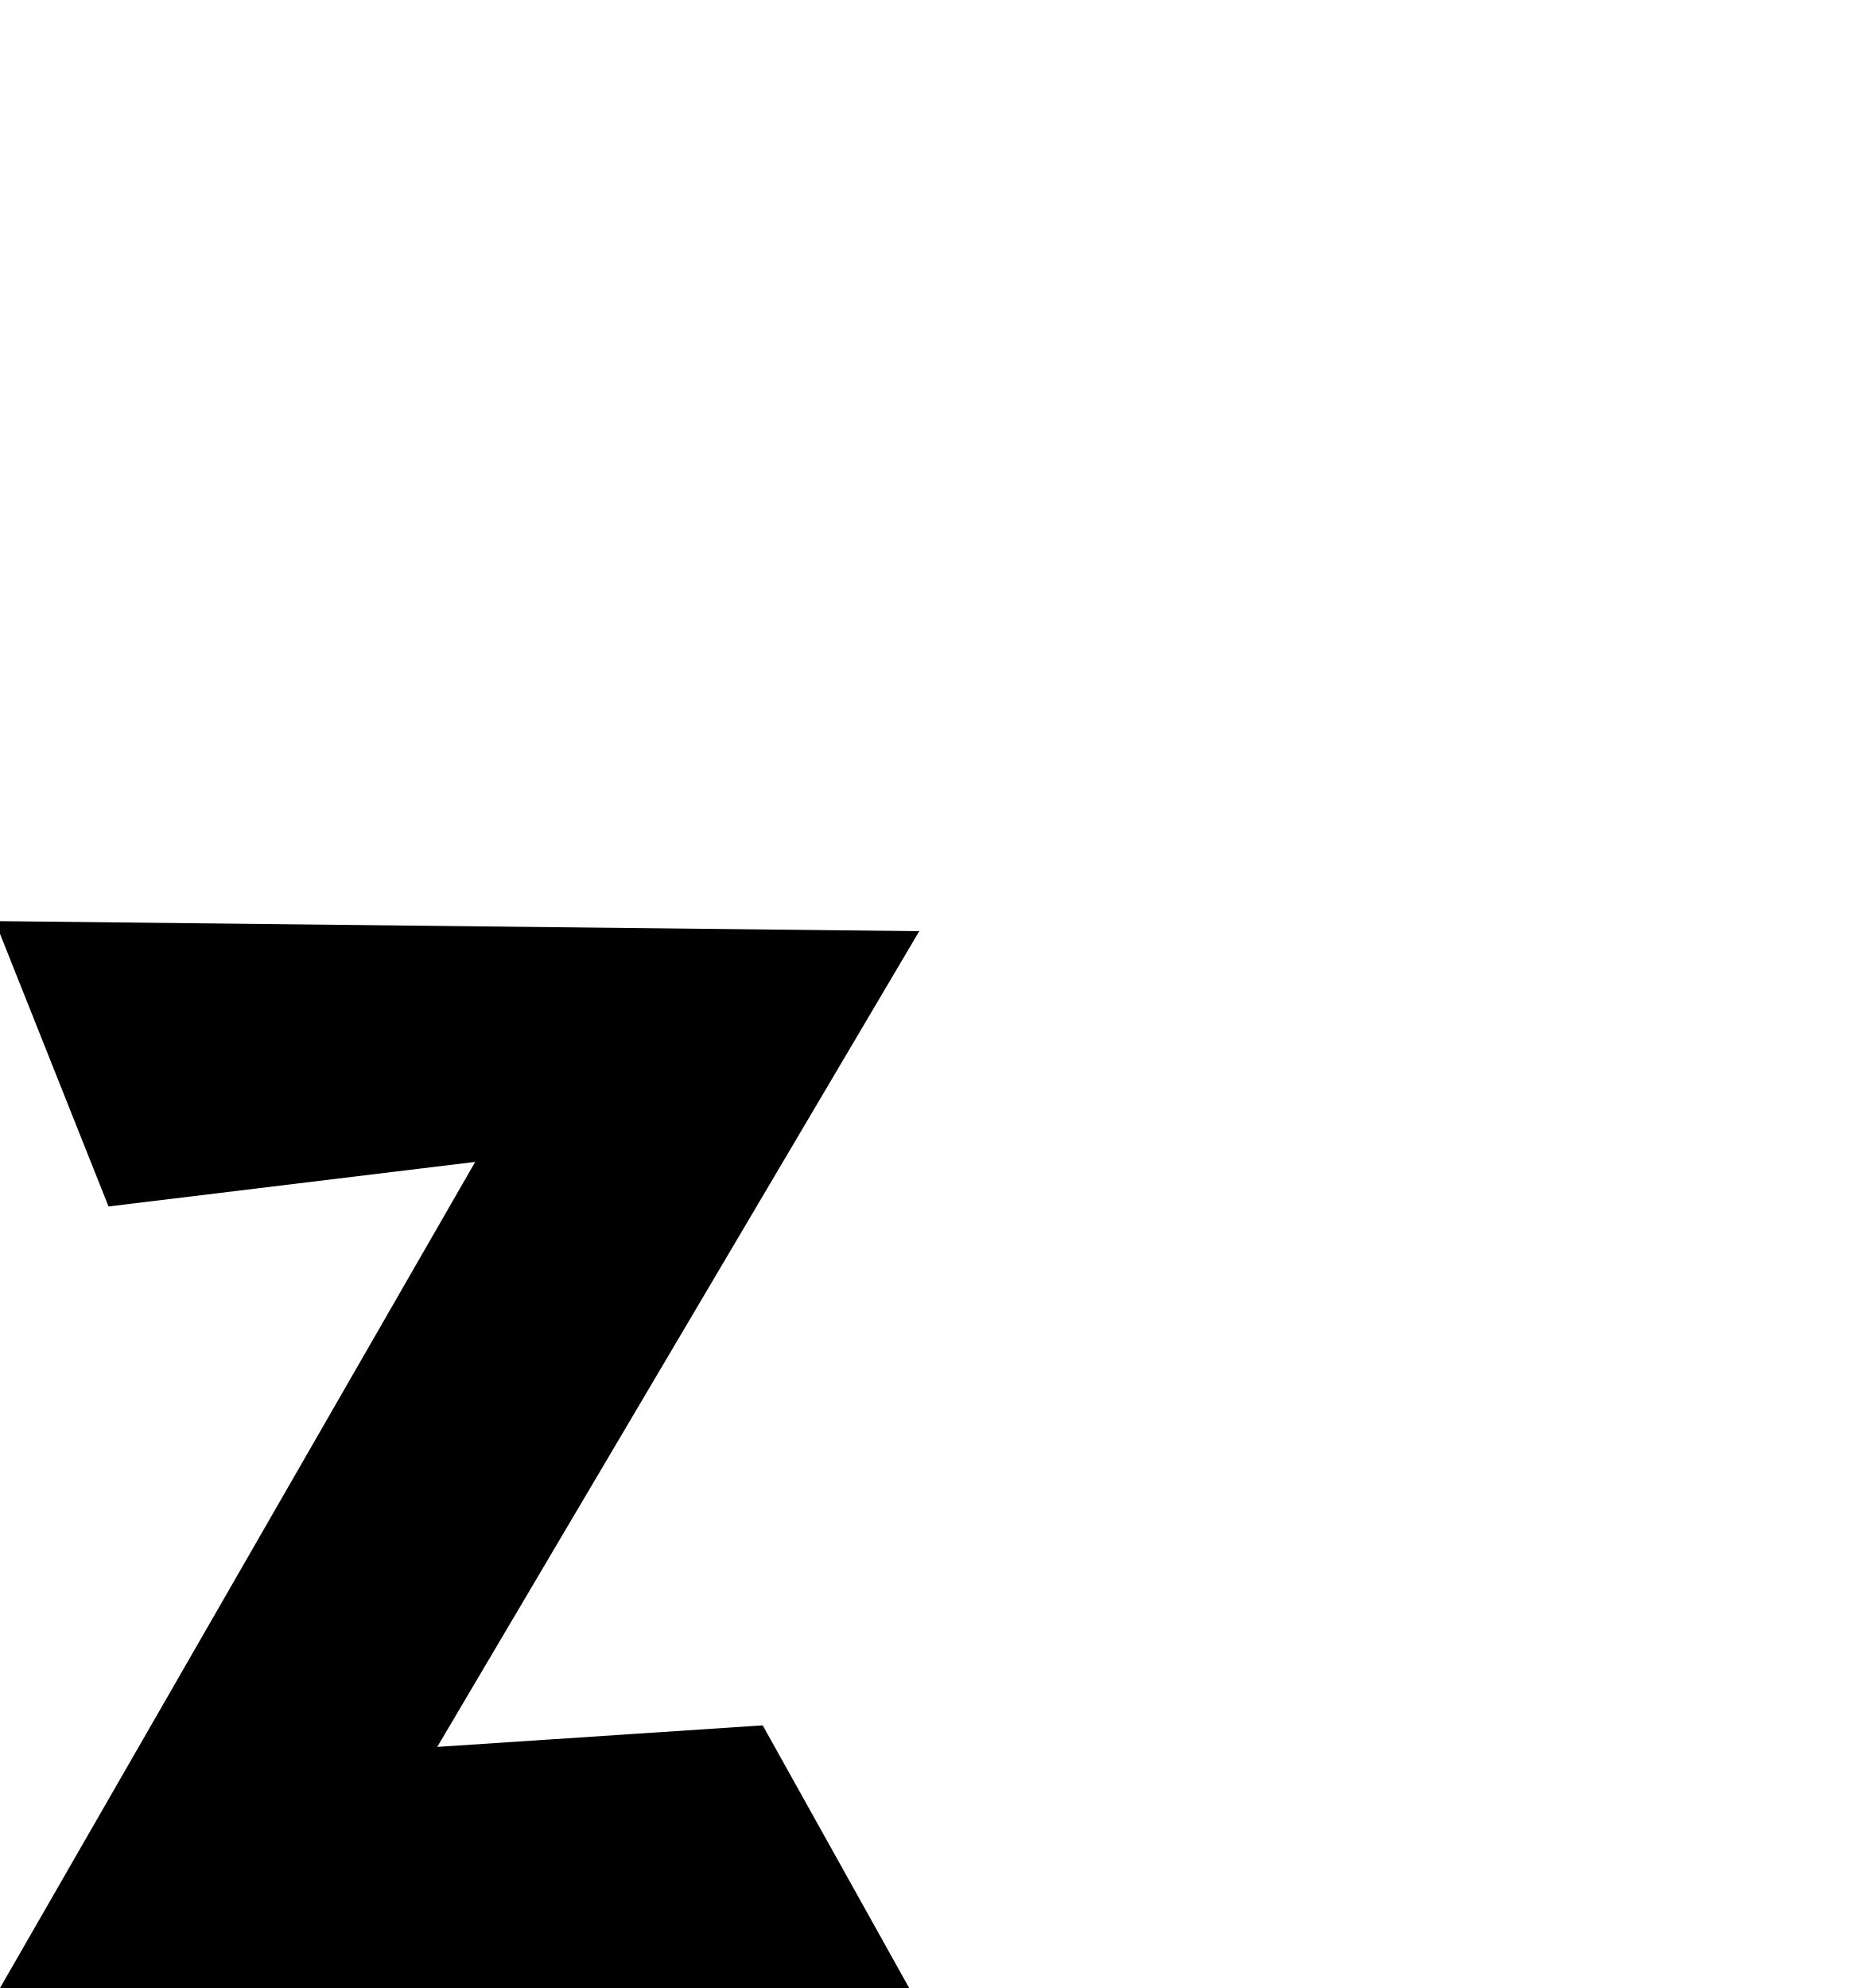
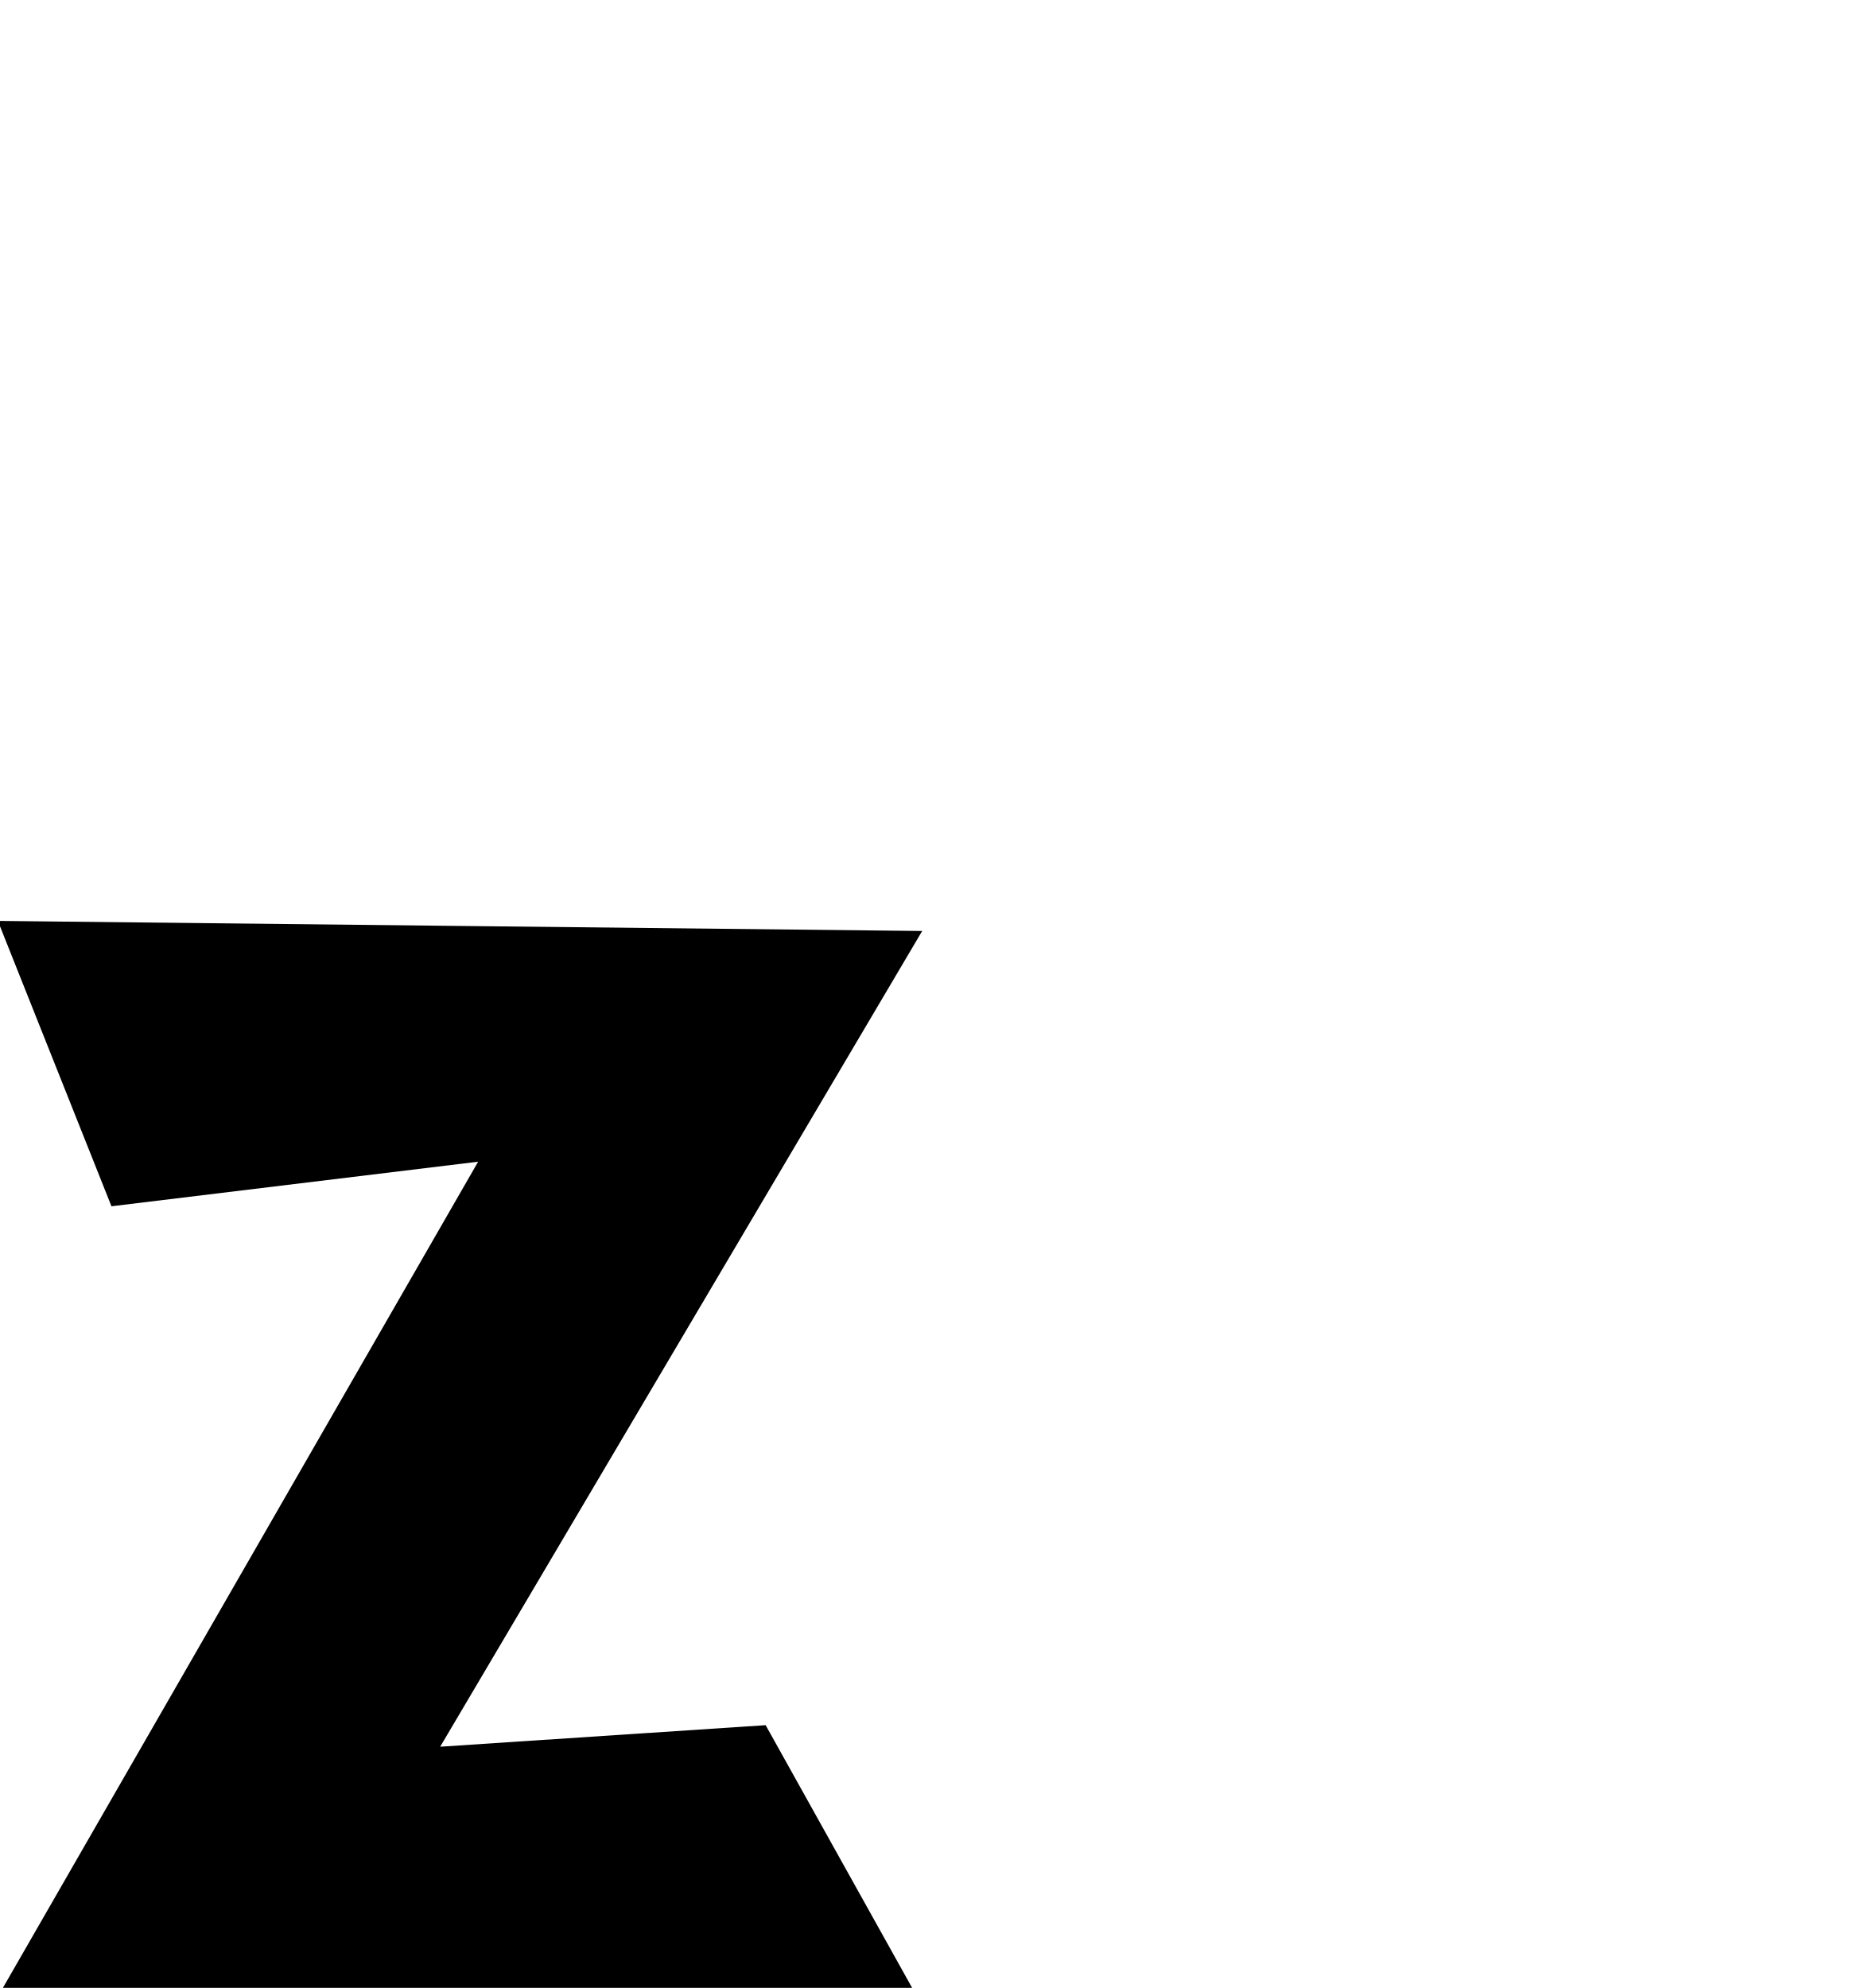
- <svg xmlns="http://www.w3.org/2000/svg" width="34.585mm" height="36.664mm" viewBox="0 0 34.585 36.664" version="1.1" id="svg934">
-   <defs id="defs928" />
-   <g id="layer1" transform="translate(-781.3732,-365.9866)" style="display:inline" />
-   <g id="layer2" style="display:inline" transform="translate(-697.2715,-244.8986)" />
-   <g id="layer3" style="display:inline" transform="translate(-697.2715,-244.8986)">
-     <path style="display:inline;fill:#000000;fill-opacity:1;stroke:none;stroke-width:0.3;stroke-linecap:butt;stroke-linejoin:miter;stroke-miterlimit:4;stroke-dasharray:none;stroke-opacity:1" d="m 697.178,261.886 2.095,5.263 6.762,-0.822 -8.764,15.236 h 16.767 l -2.701,-4.844 -6.002,0.397 8.889,-15.044 z" id="path972" />
+ <svg xmlns="http://www.w3.org/2000/svg" width="34.585mm" height="36.664mm" viewBox="0 0 34.585 36.664" version="1.1" id="svg5604">
+   <defs id="defs5598" />
+   <g id="layer1" transform="translate(-284.3325,-230.2871)">
+     <path style="display:inline;fill:#000000;fill-opacity:1;stroke:none;stroke-width:0.3;stroke-linecap:butt;stroke-linejoin:miter;stroke-miterlimit:4;stroke-dasharray:none;stroke-opacity:1" d="m 284.293,247.271 2.095,5.263 6.762,-0.822 -8.764,15.236 h 16.767 l -2.701,-4.844 -6.002,0.397 8.889,-15.044 z" id="path972-2" />
  </g>
</svg>
